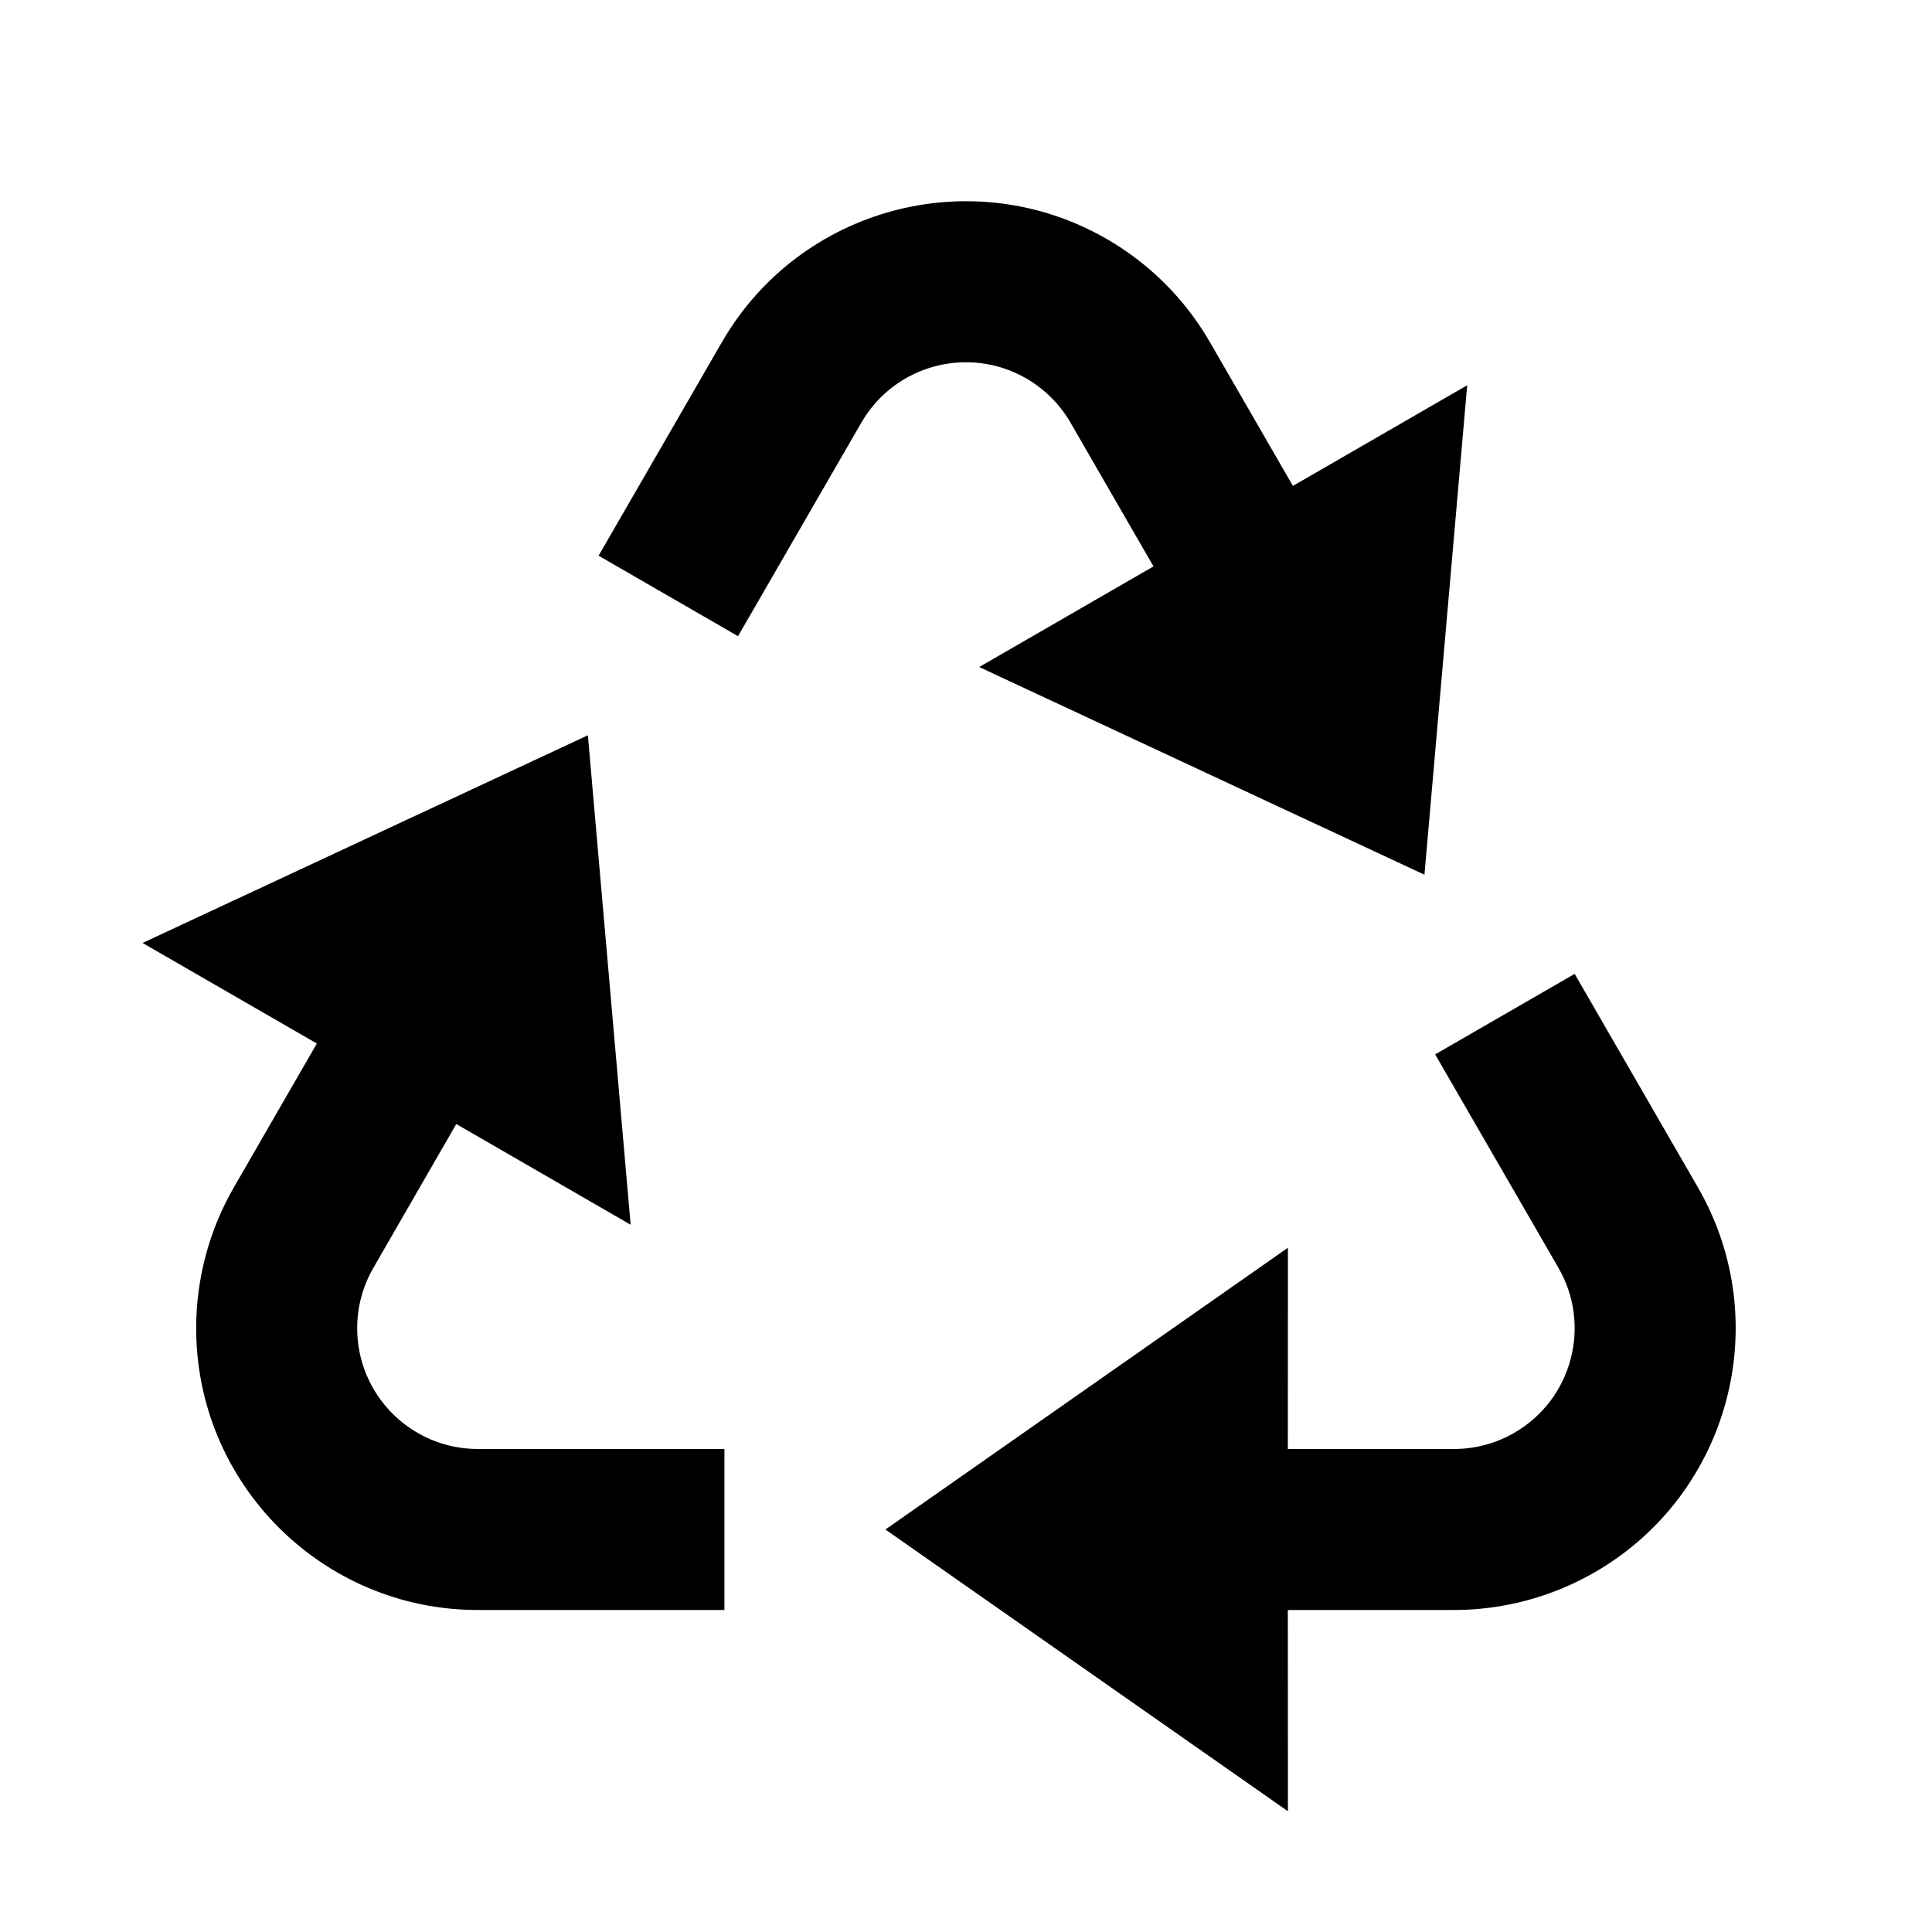
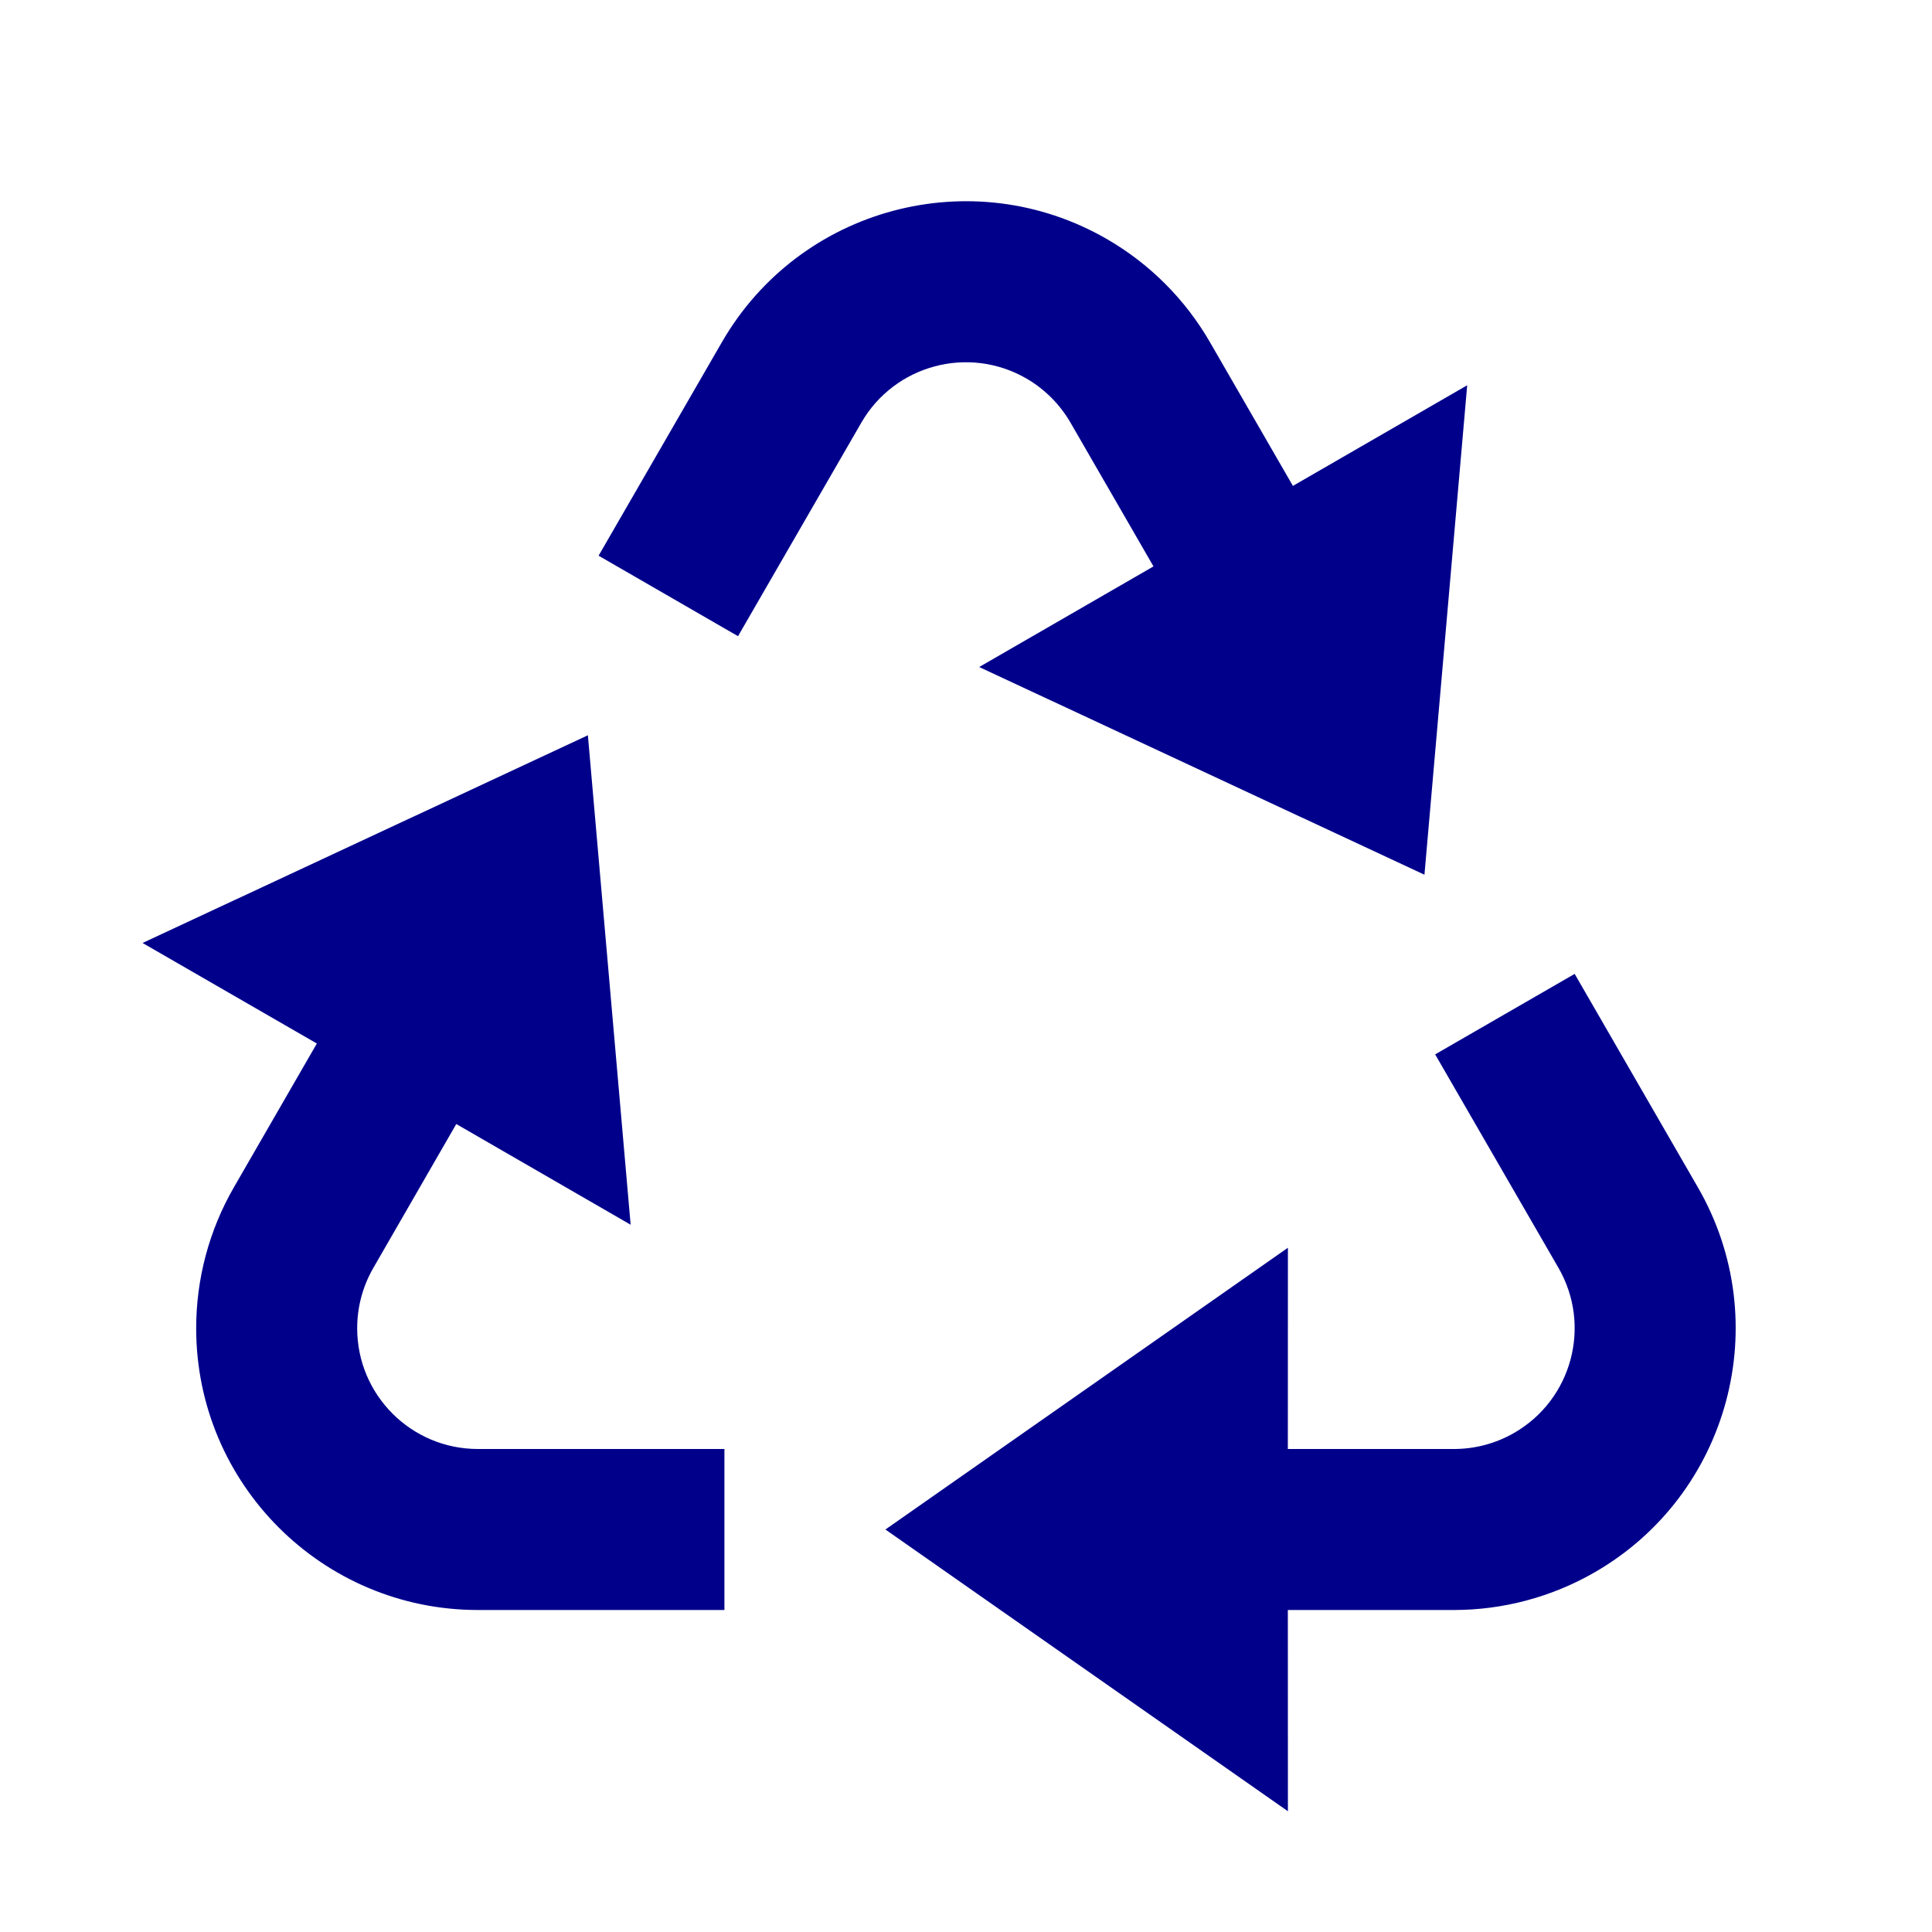
- <svg xmlns="http://www.w3.org/2000/svg" viewBox="0 0 24 24" fill="currentColor">
+ <svg xmlns="http://www.w3.org/2000/svg" viewBox="0 0 24 24" fill="darkblue">
  <path d="M19.561 12.098L21.092 14.75C22.058 16.424 21.485 18.565 19.811 19.531C19.279 19.838 18.675 20 18.061 20L15.998 20L15.999 22.5L10.999 19L15.999 15.5L15.998 18L18.061 18C18.324 18 18.583 17.931 18.811 17.799C19.528 17.385 19.774 16.468 19.36 15.75L17.828 13.098L19.561 12.098ZM7.303 9.134L7.834 15.214L5.668 13.963L4.638 15.75C4.506 15.978 4.437 16.237 4.437 16.5C4.437 17.328 5.108 18 5.937 18L8.999 18V20H5.937C4.004 20 2.437 18.433 2.437 16.5C2.437 15.886 2.598 15.282 2.905 14.75L3.936 12.963L1.771 11.714L7.303 9.134ZM13.749 2.969C14.281 3.276 14.723 3.718 15.03 4.25L16.061 6.036L18.226 4.786L17.695 10.866L12.164 8.286L14.329 7.036L13.298 5.25C13.166 5.022 12.977 4.833 12.749 4.701C12.031 4.287 11.114 4.533 10.7 5.25L9.168 7.903L7.436 6.903L8.968 4.25C9.934 2.576 12.075 2.003 13.749 2.969Z" />
</svg>
